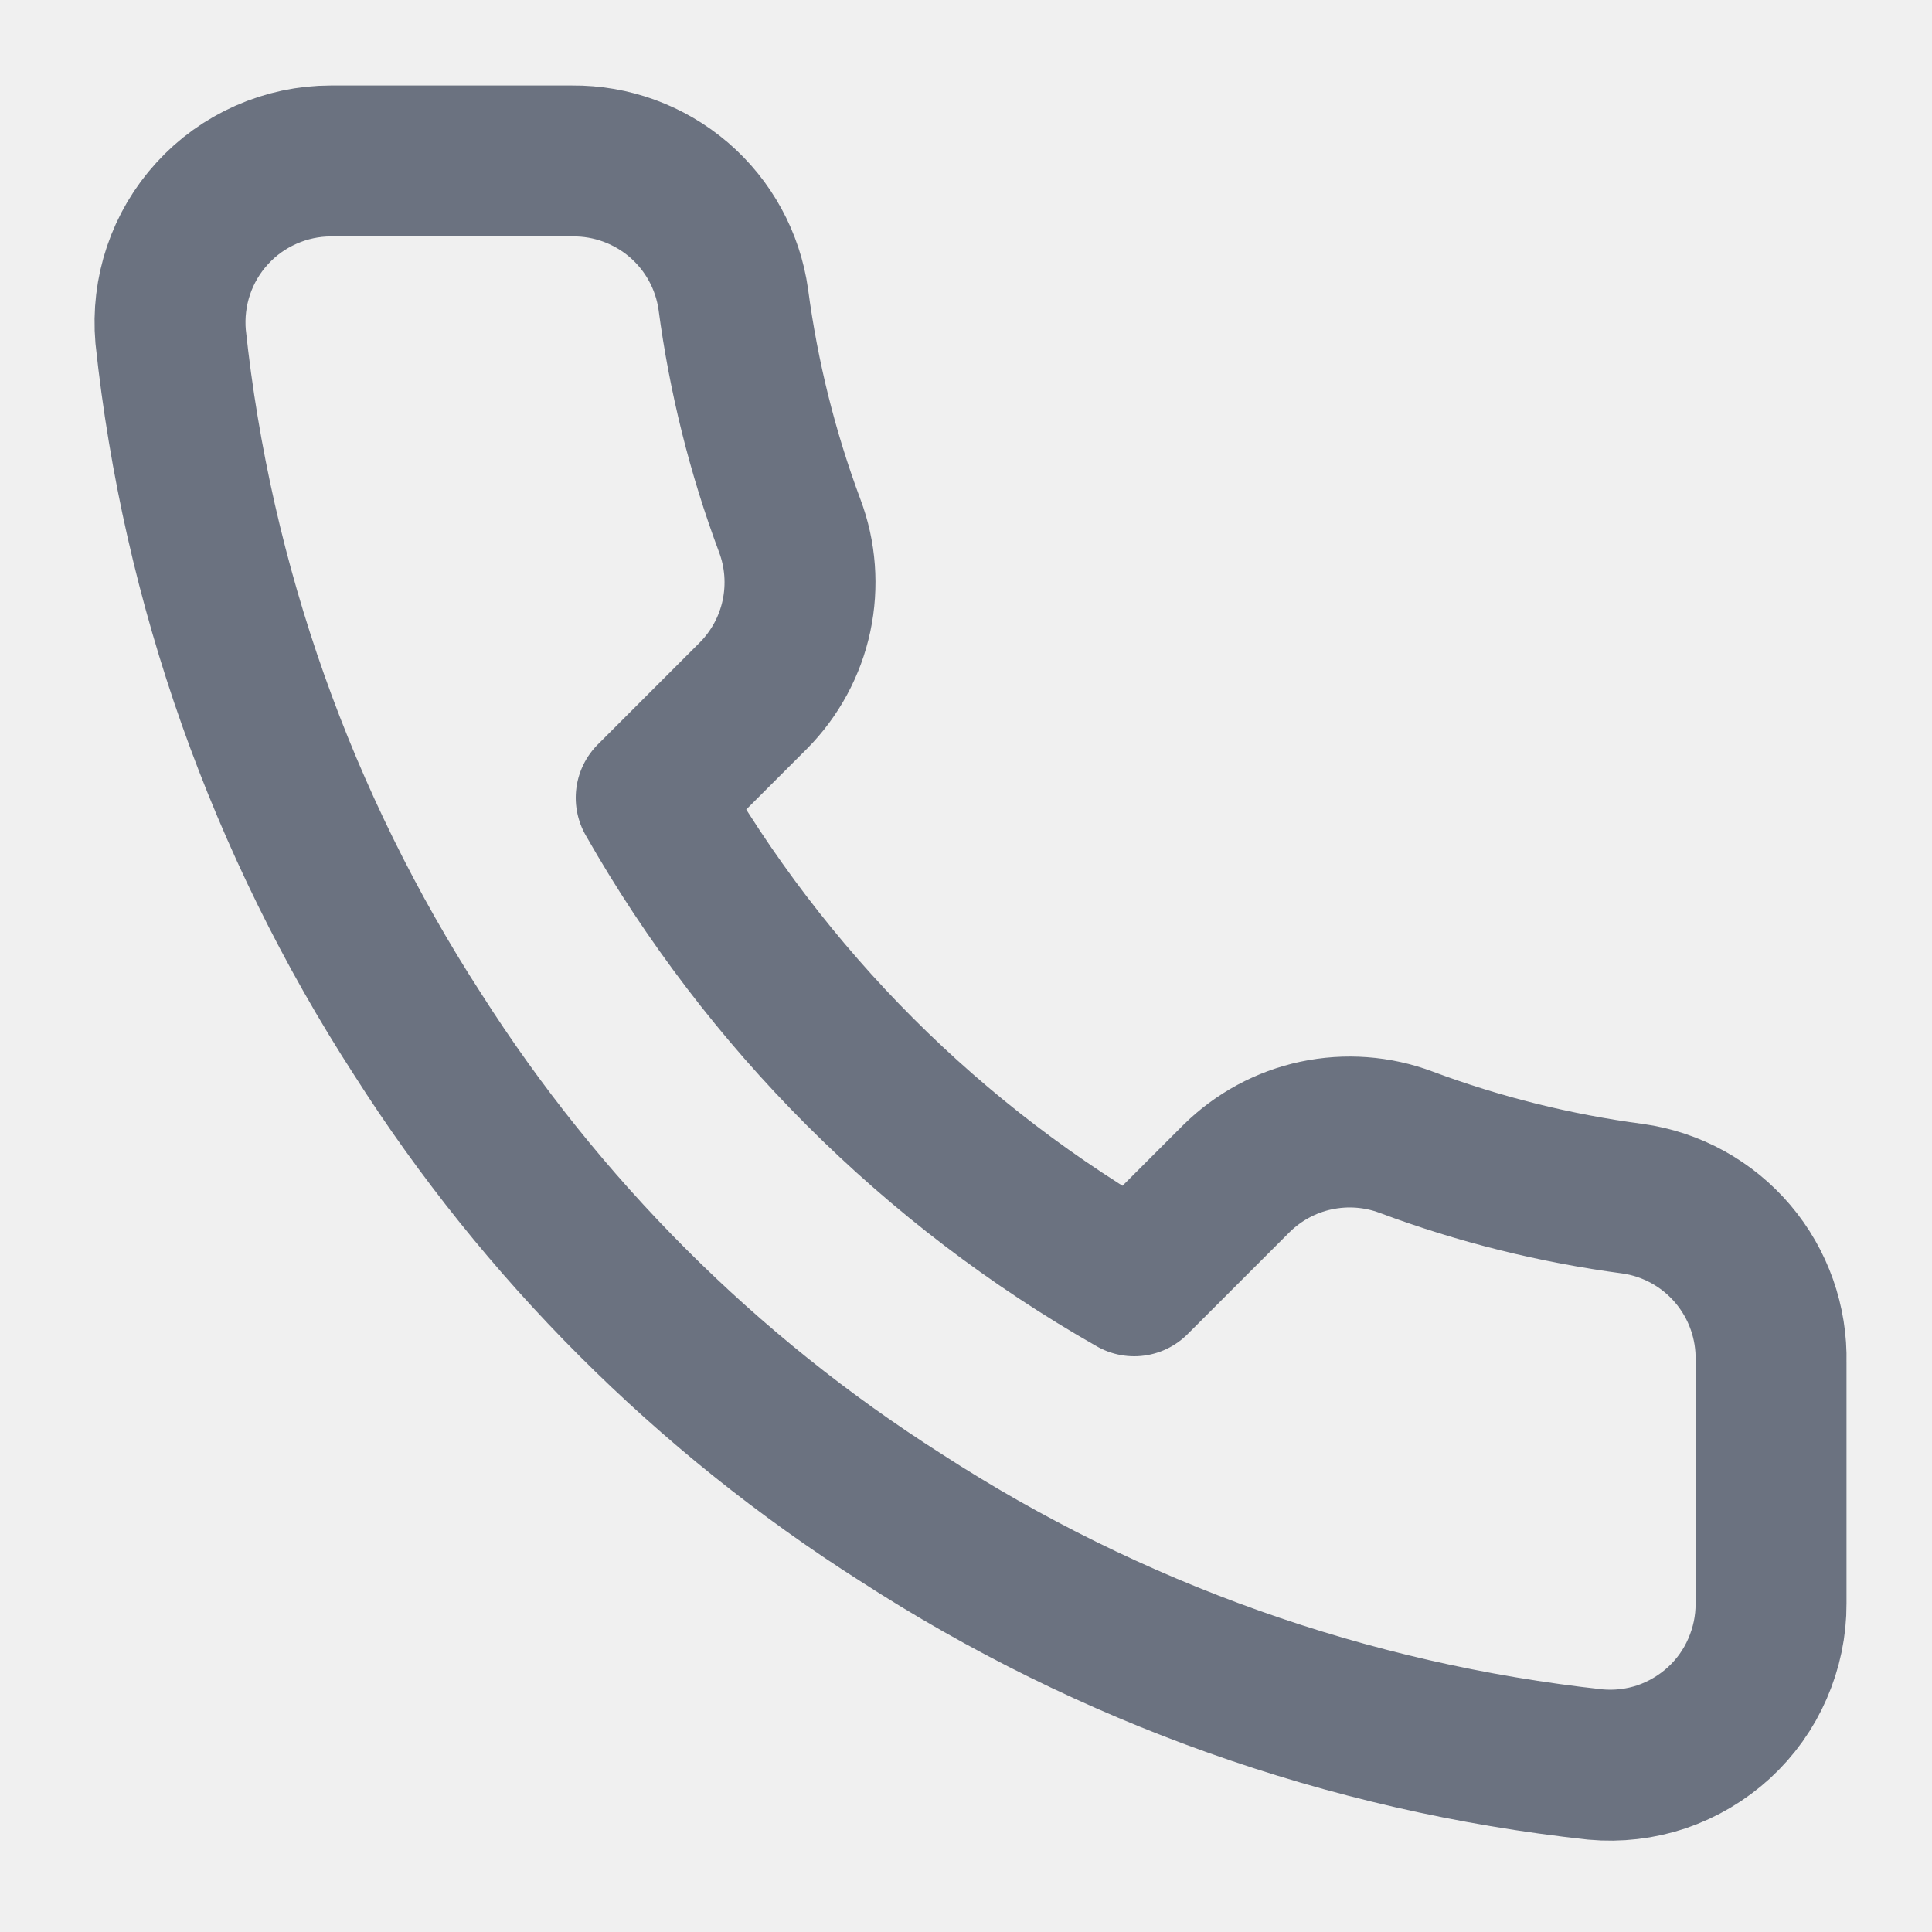
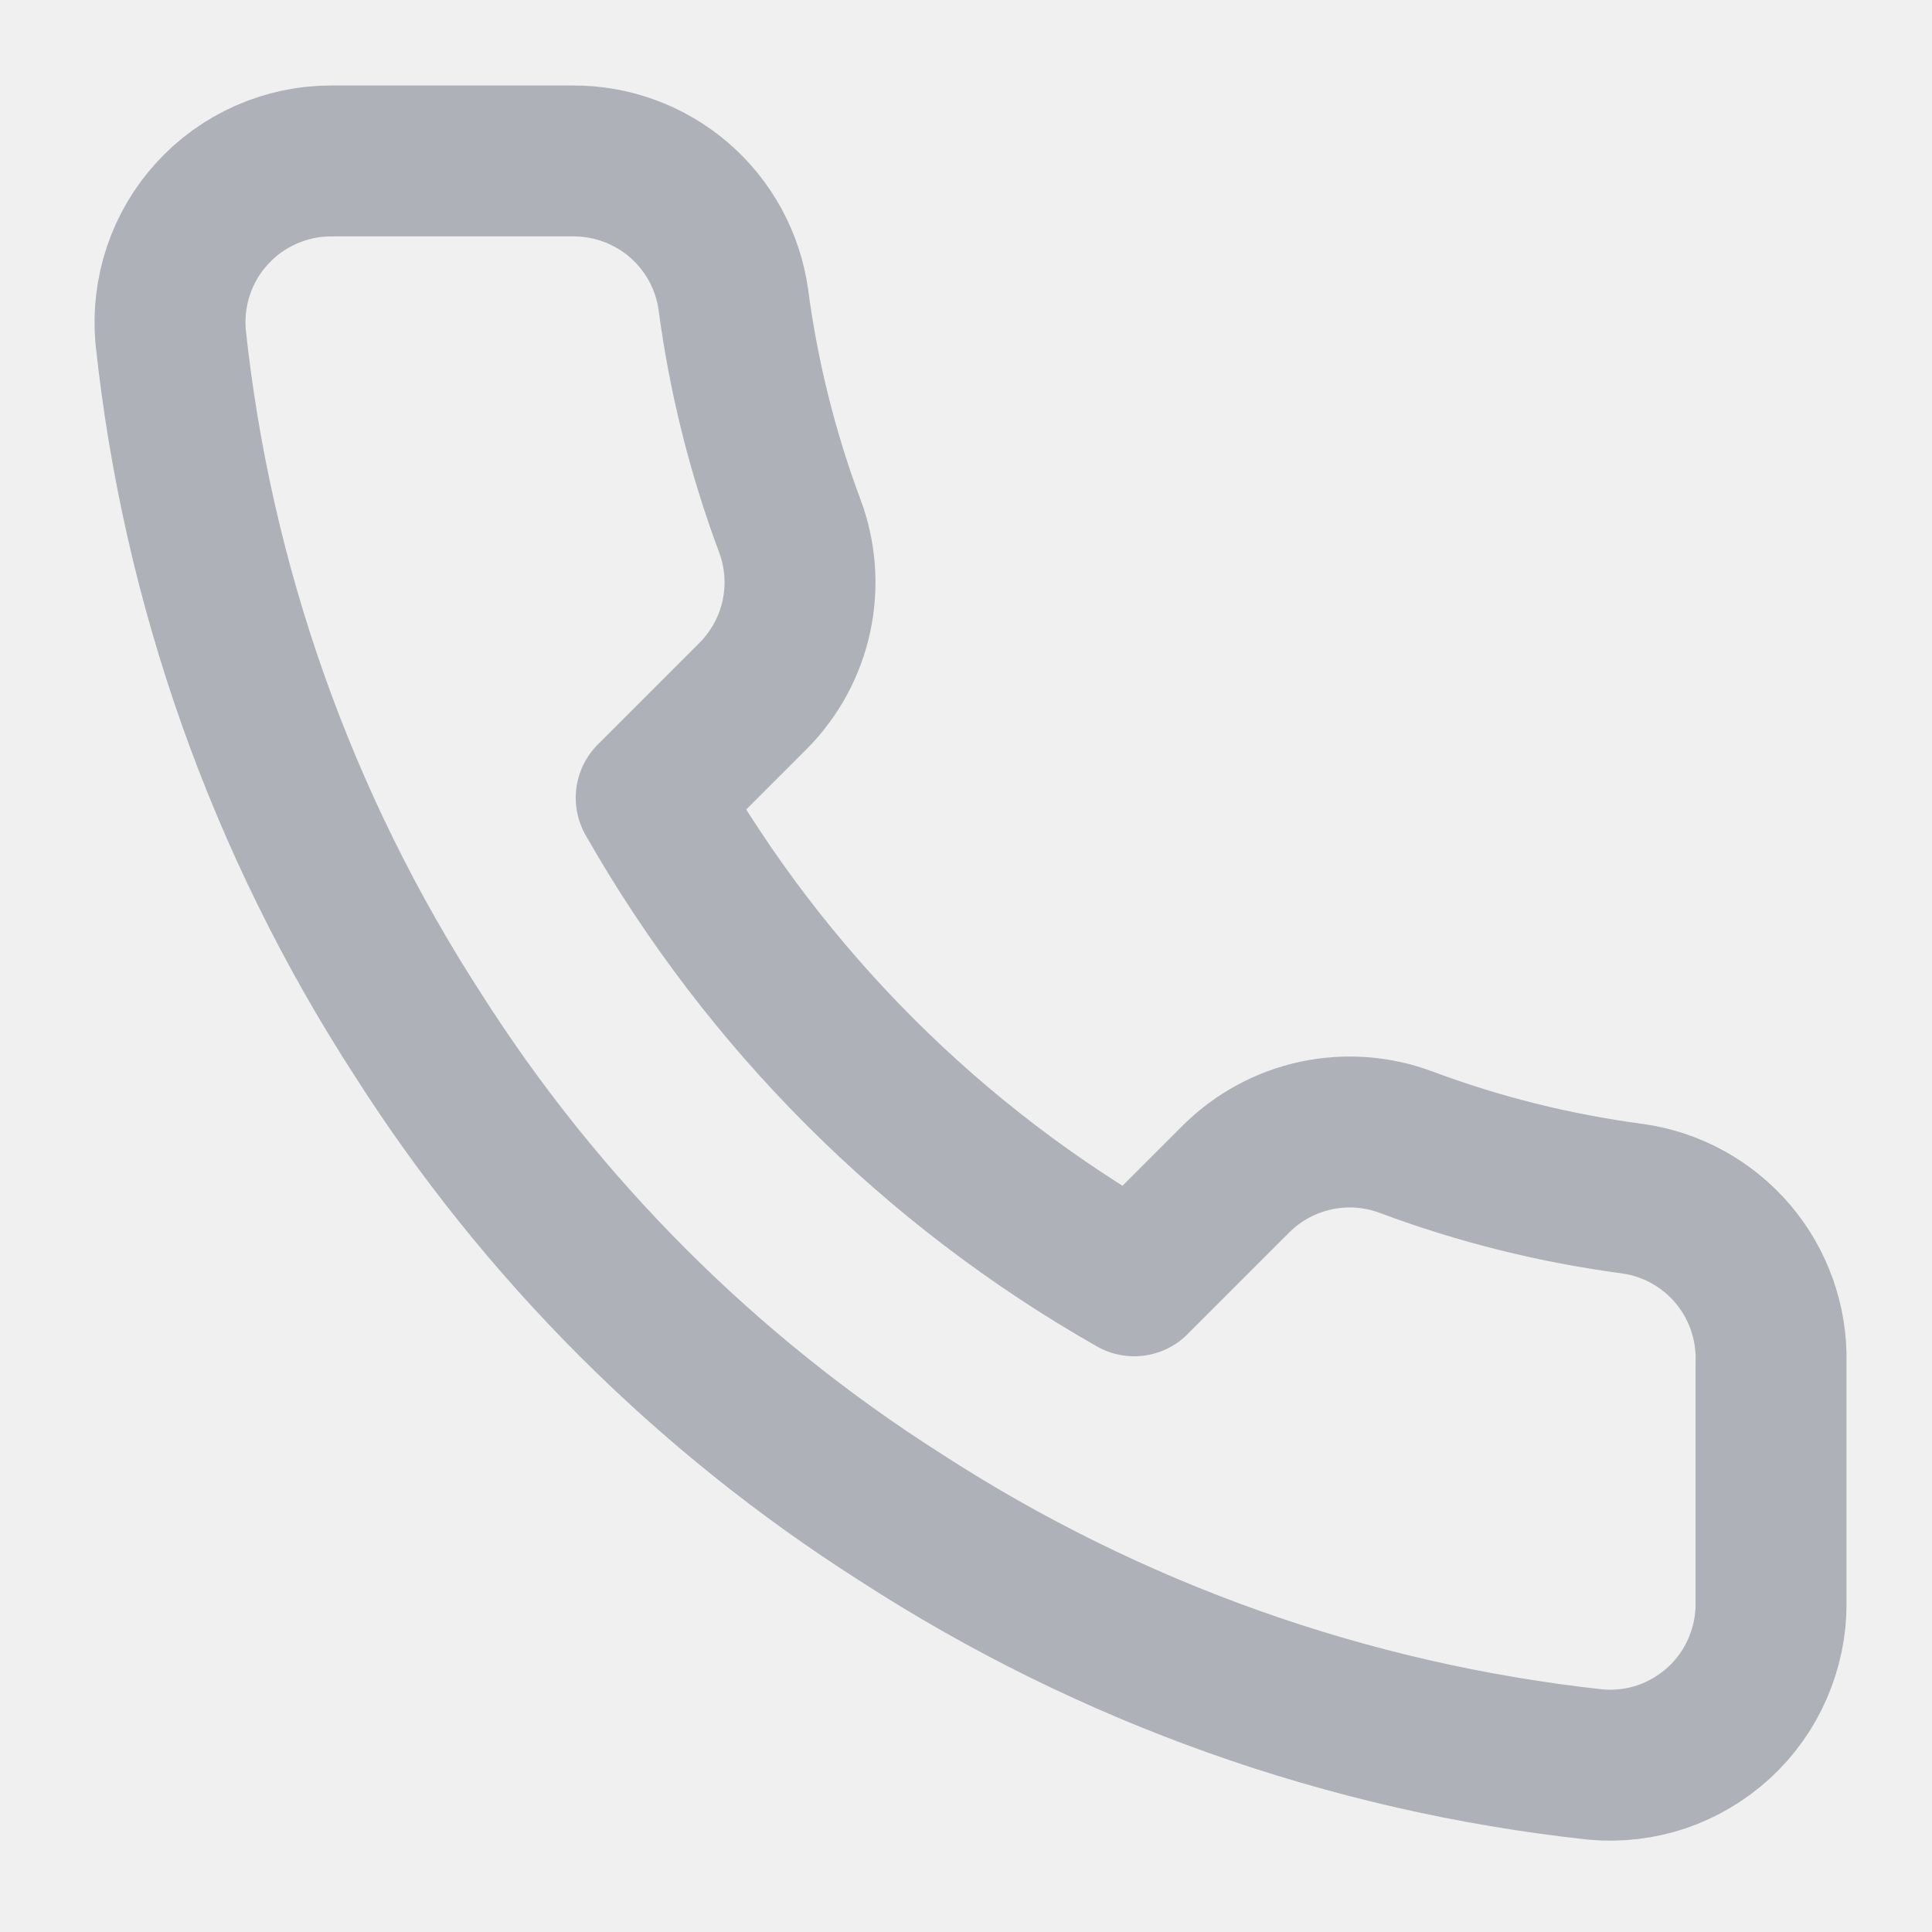
<svg xmlns="http://www.w3.org/2000/svg" width="16" height="16" viewBox="0 0 16 16" fill="none">
-   <g clip-path="url(#clip0_318_146)">
-     <path d="M14.667 11.28V13.28C14.668 13.466 14.629 13.649 14.555 13.819C14.481 13.99 14.372 14.142 14.235 14.268C14.098 14.393 13.936 14.489 13.761 14.549C13.585 14.608 13.398 14.63 13.213 14.613C11.162 14.39 9.191 13.689 7.46 12.567C5.849 11.543 4.484 10.177 3.46 8.567C2.333 6.827 1.632 4.847 1.413 2.787C1.397 2.602 1.419 2.416 1.478 2.241C1.537 2.066 1.632 1.904 1.757 1.768C1.881 1.631 2.033 1.522 2.203 1.447C2.372 1.372 2.555 1.333 2.74 1.333H4.74C5.064 1.33 5.377 1.445 5.623 1.656C5.868 1.867 6.028 2.16 6.073 2.48C6.158 3.12 6.314 3.748 6.54 4.353C6.63 4.592 6.649 4.851 6.596 5.101C6.543 5.35 6.419 5.579 6.24 5.76L5.393 6.607C6.342 8.276 7.724 9.658 9.393 10.607L10.24 9.76C10.421 9.581 10.65 9.457 10.899 9.404C11.149 9.351 11.408 9.37 11.647 9.46C12.252 9.686 12.88 9.842 13.52 9.927C13.844 9.972 14.14 10.136 14.351 10.385C14.562 10.634 14.675 10.953 14.667 11.28Z" stroke="#6B7280" stroke-width="1.25" stroke-linecap="round" stroke-linejoin="round" />
+   <g opacity="0.5">
+     <g clip-path="url(#clip0_53_3775)">
+       <path d="M14.667 11.28V13.28C14.668 13.466 14.629 13.649 14.555 13.819C14.481 13.99 14.372 14.142 14.235 14.268C14.098 14.393 13.936 14.489 13.761 14.549C13.585 14.608 13.398 14.63 13.213 14.613C11.162 14.39 9.191 13.689 7.46 12.567C5.849 11.543 4.484 10.177 3.46 8.567C2.333 6.827 1.632 4.847 1.413 2.787C1.397 2.602 1.419 2.416 1.478 2.241C1.537 2.066 1.632 1.904 1.757 1.768C1.881 1.631 2.033 1.522 2.203 1.447C2.372 1.372 2.555 1.333 2.74 1.333H4.74C5.064 1.33 5.377 1.445 5.623 1.656C5.868 1.867 6.028 2.16 6.073 2.48C6.158 3.12 6.314 3.748 6.54 4.353C6.63 4.592 6.649 4.851 6.596 5.101C6.543 5.35 6.419 5.579 6.24 5.76L5.393 6.607C6.342 8.276 7.724 9.658 9.393 10.607L10.24 9.76C10.421 9.581 10.65 9.457 10.899 9.404C11.149 9.351 11.408 9.37 11.647 9.46C12.252 9.686 12.88 9.842 13.52 9.927C13.844 9.972 14.14 10.136 14.351 10.385C14.562 10.634 14.675 10.953 14.667 11.28Z" stroke="#6B7280" stroke-width="1.25" stroke-linecap="round" stroke-linejoin="round" />
+     </g>
  </g>
  <defs>
-     <clipPath id="clip0_318_146">
+     <clipPath id="clip0_53_3775">
      <rect width="16" height="16" fill="white" />
    </clipPath>
  </defs>
</svg>
